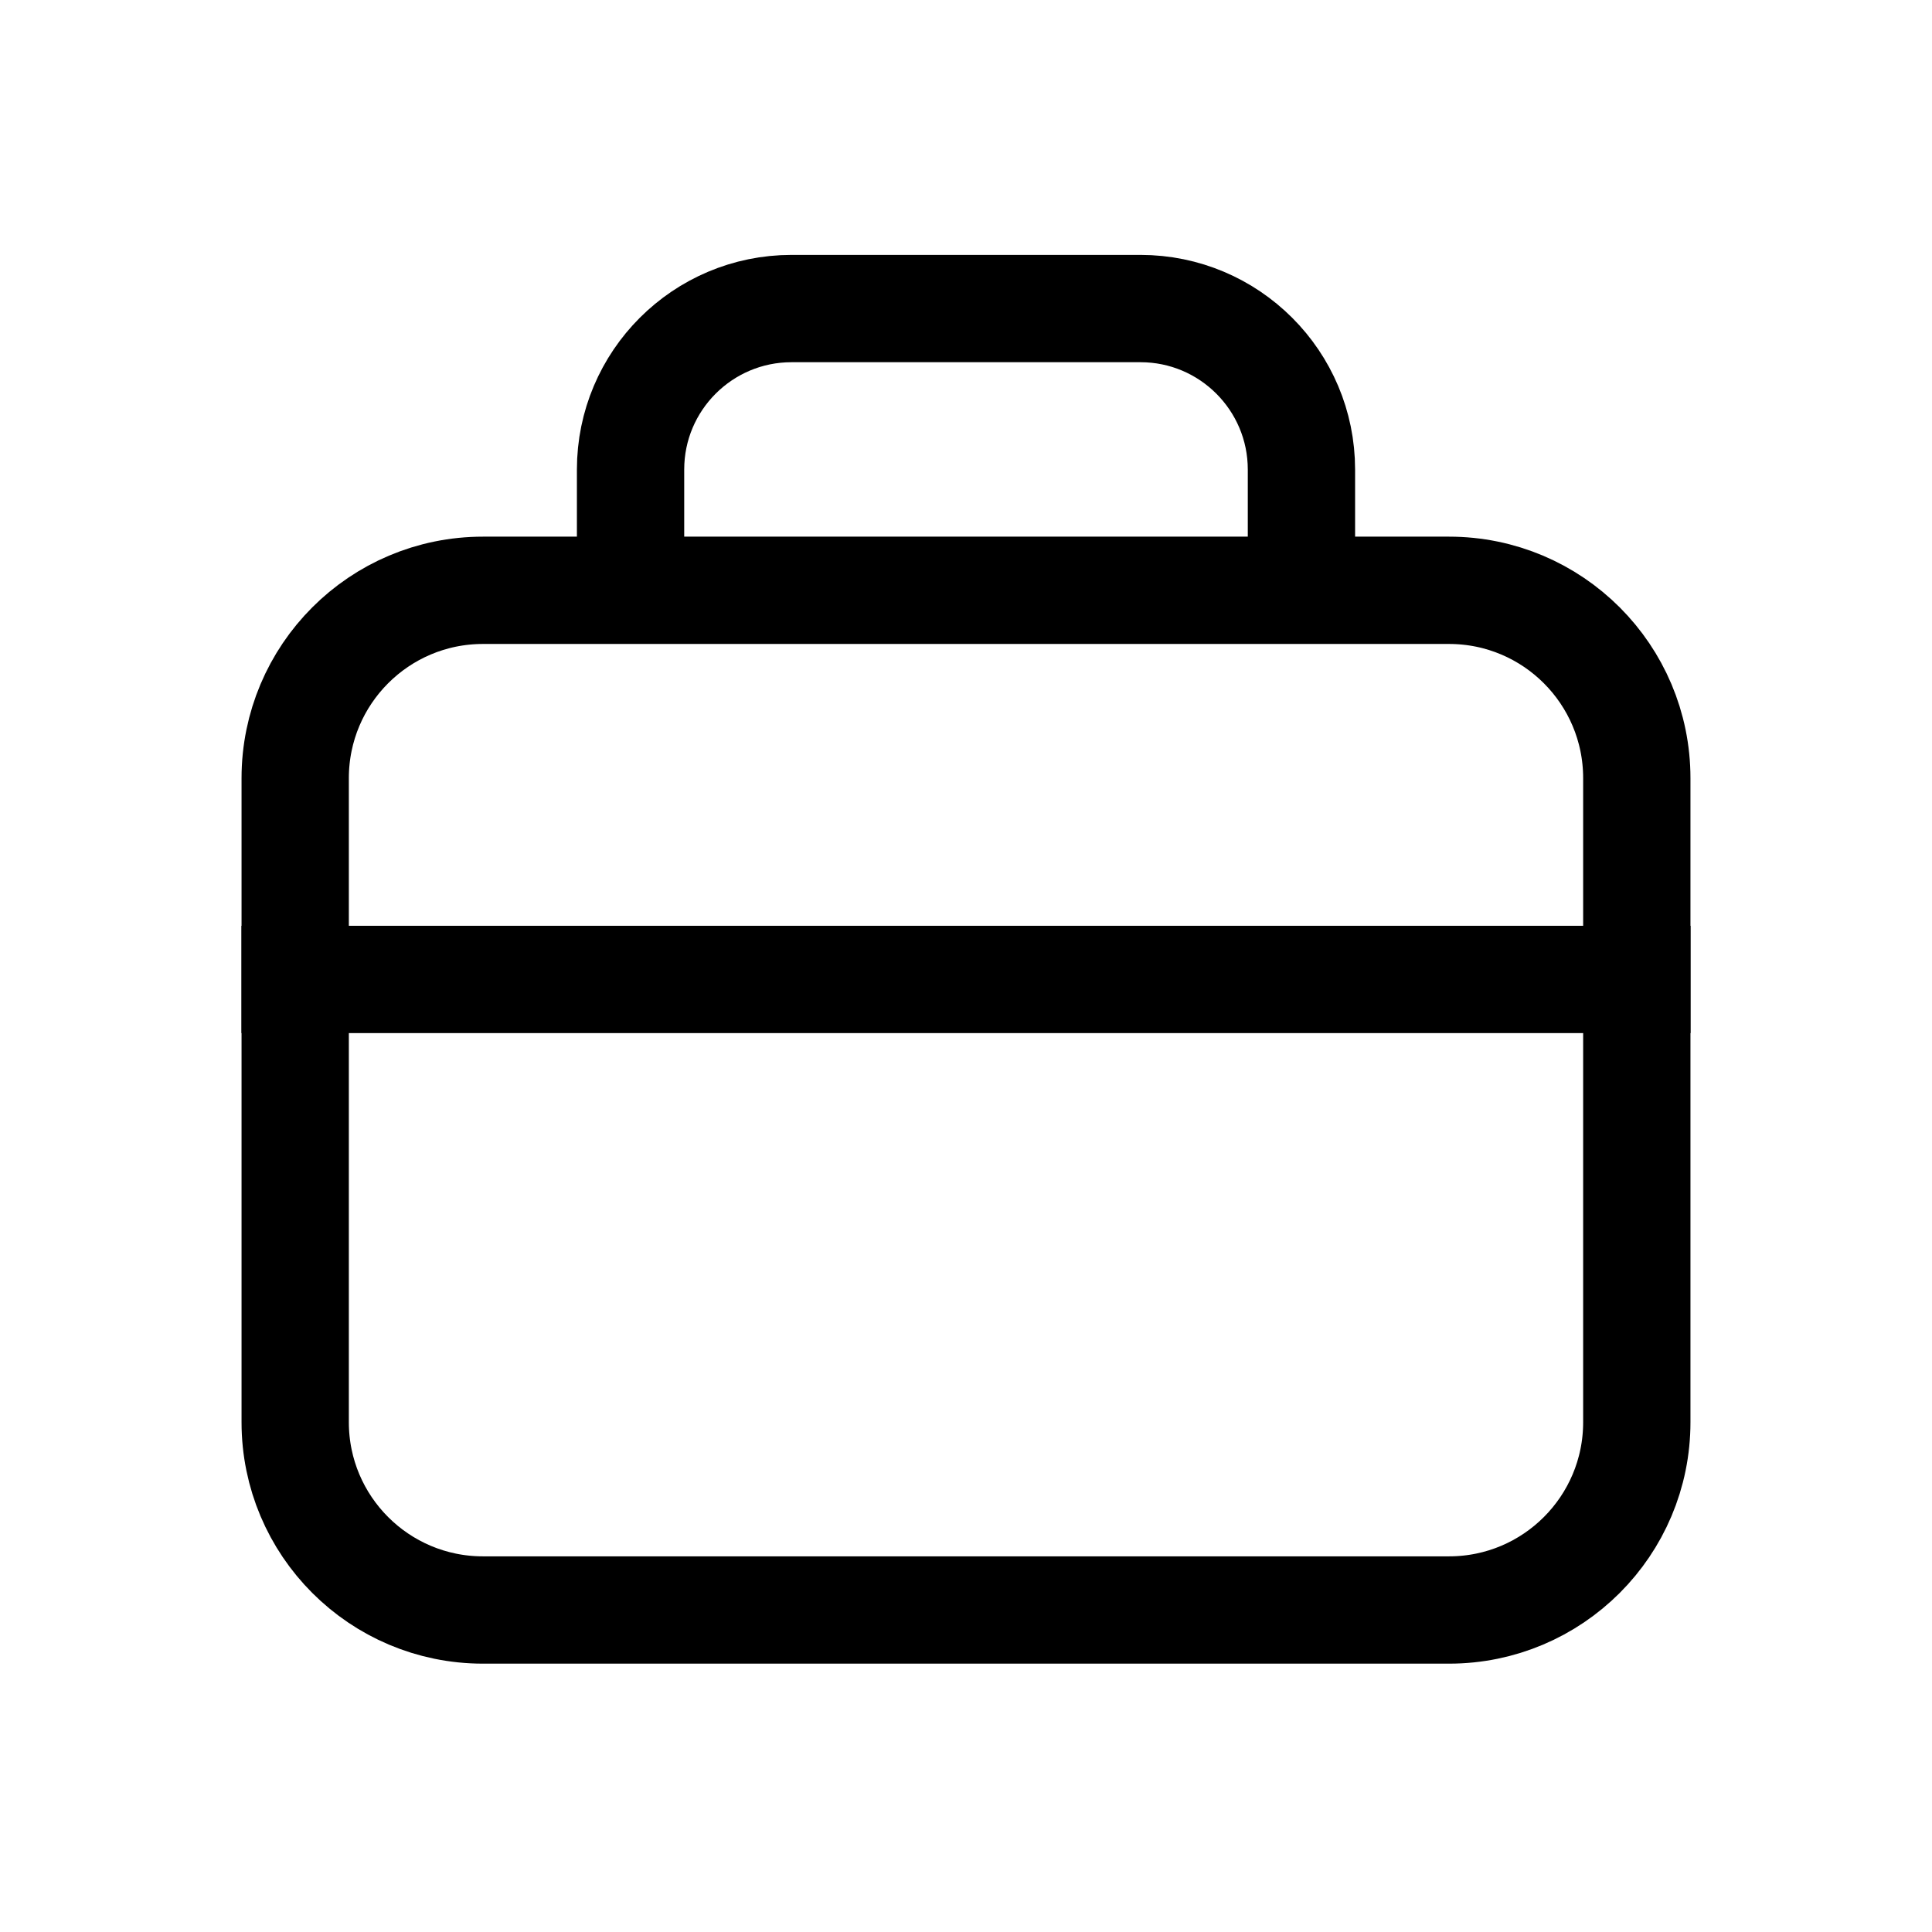
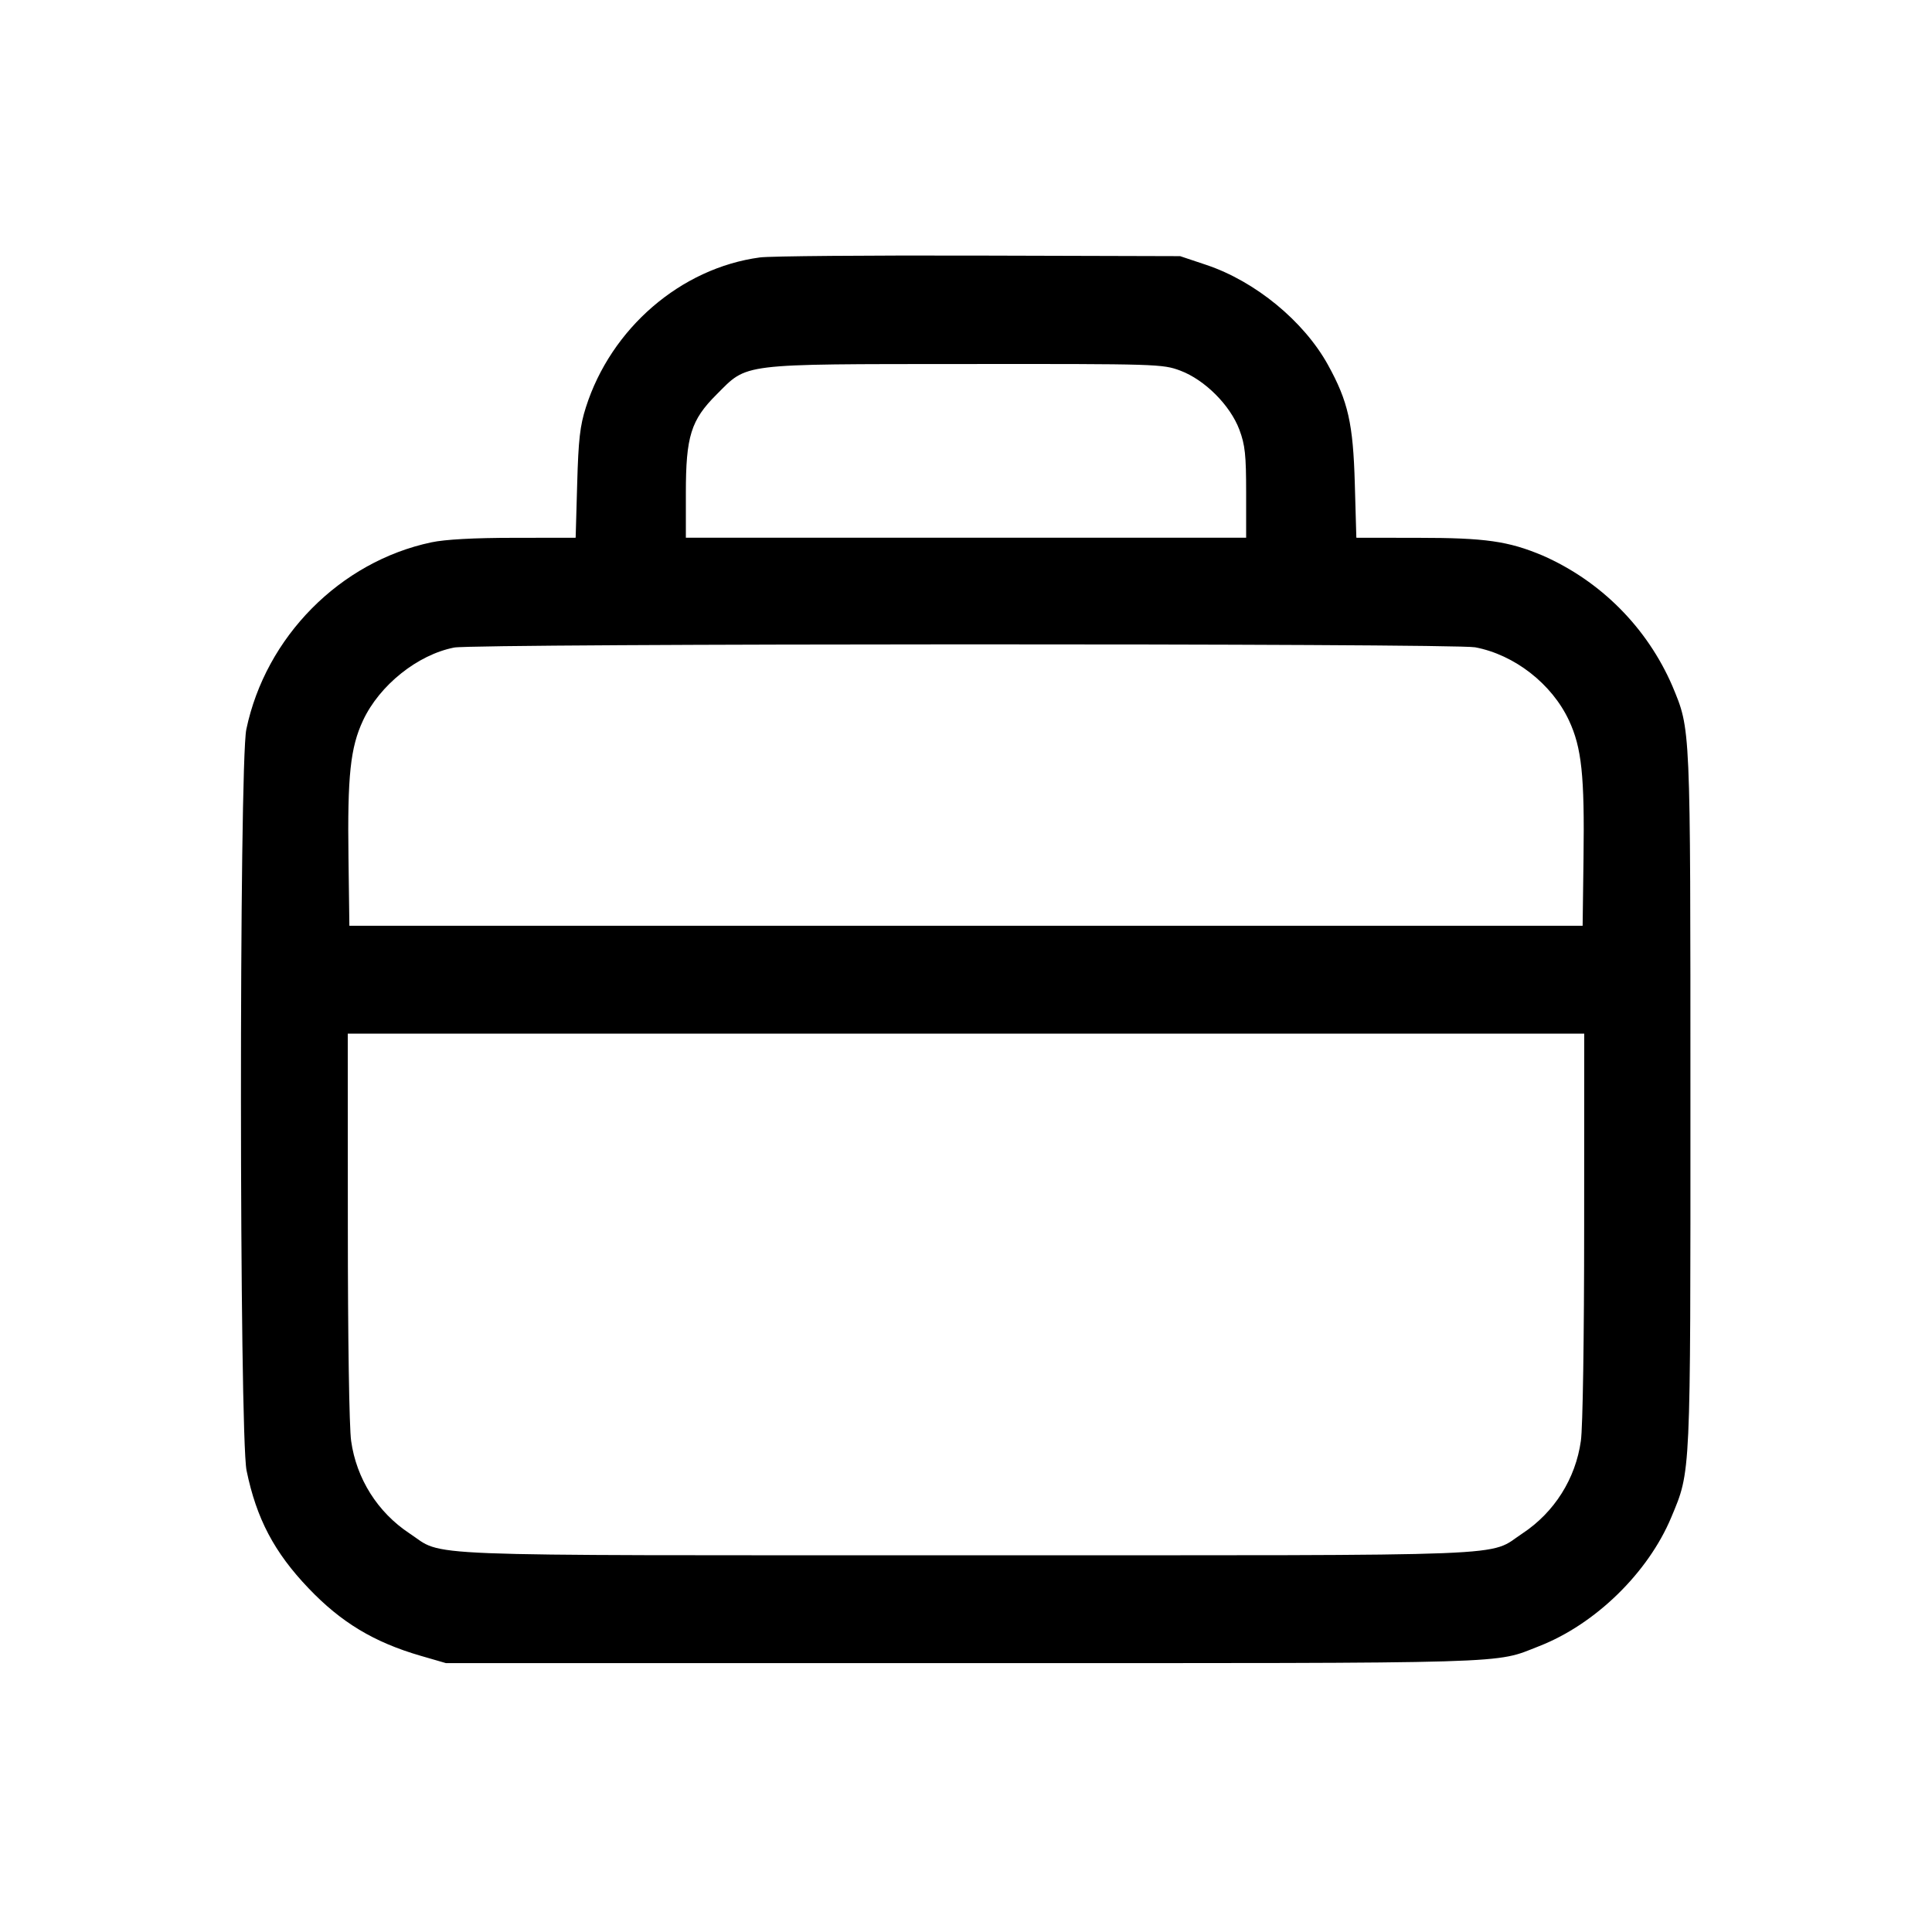
- <svg xmlns="http://www.w3.org/2000/svg" width="24" height="24" viewBox="0 0 24 24" fill="none">
-   <g id="msg_emoji_work">
-     <path id="Rectangle" fill-rule="evenodd" clip-rule="evenodd" d="M3.667 9.667C3.667 8.378 4.711 7.333 6 7.333H18C19.289 7.333 20.333 8.378 20.333 9.667V17.667C20.333 18.955 19.289 20 18 20H6C4.711 20 3.667 18.955 3.667 17.667V14.912V9.667Z" stroke="black" stroke-width="1.333" />
-     <path id="Path 144" d="M3 12.167H9.293H15.213H21" stroke="black" stroke-width="1.333" />
-     <path id="Path 145" d="M7.833 7V5.833C7.833 4.729 8.729 3.833 9.833 3.833H14.167C15.271 3.833 16.167 4.729 16.167 5.833V7" stroke="black" stroke-width="1.333" stroke-linecap="round" />
-   </g>
+ <svg xmlns="http://www.w3.org/2000/svg" width="24" height="24" fill="none">
+   <path d="M9.439 3.198c-.981.132-1.848.879-2.161 1.862-.073.228-.093.404-.108.95l-.019.67-.766.001c-.496 0-.857.02-1.026.056C4.224 6.977 3.3 7.912 3.06 9.06c-.091.435-.088 8.766.003 9.208.123.597.343 1.015.77 1.462.405.425.814.671 1.393.839l.314.091h6.44c6.946 0 6.571.011 7.14-.211.697-.272 1.353-.911 1.641-1.6.244-.584.239-.471.238-5.197 0-4.688.004-4.579-.225-5.132a3.125 3.125 0 0 0-1.611-1.619c-.426-.179-.712-.22-1.548-.22l-.766-.001-.019-.67c-.021-.75-.083-1.024-.335-1.48-.3-.541-.9-1.034-1.506-1.238l-.329-.11-2.5-.007c-1.375-.004-2.6.006-2.721.023m5.223 1.406c.304.114.62.43.734.734.071.189.084.314.084.784v.558H8.52v-.558c0-.701.063-.904.381-1.221.392-.392.262-.377 3.087-.379 2.393-.002 2.454 0 2.674.082m3.663 3.437c.488.092.953.454 1.165.908.158.338.195.685.181 1.711l-.011.84H4.34l-.011-.84c-.014-1.026.023-1.373.181-1.711.205-.438.678-.816 1.132-.905.259-.051 12.414-.054 12.683-.003m1.354 7.189c0 1.395-.017 2.507-.041 2.67a1.65 1.65 0 0 1-.723 1.147c-.449.295.103.273-6.915.273s-6.466.022-6.915-.273a1.65 1.65 0 0 1-.723-1.147c-.024-.163-.041-1.275-.041-2.67l-.001-2.39h15.36l-.001 2.39" fill-rule="evenodd" fill="#000" />
</svg>
